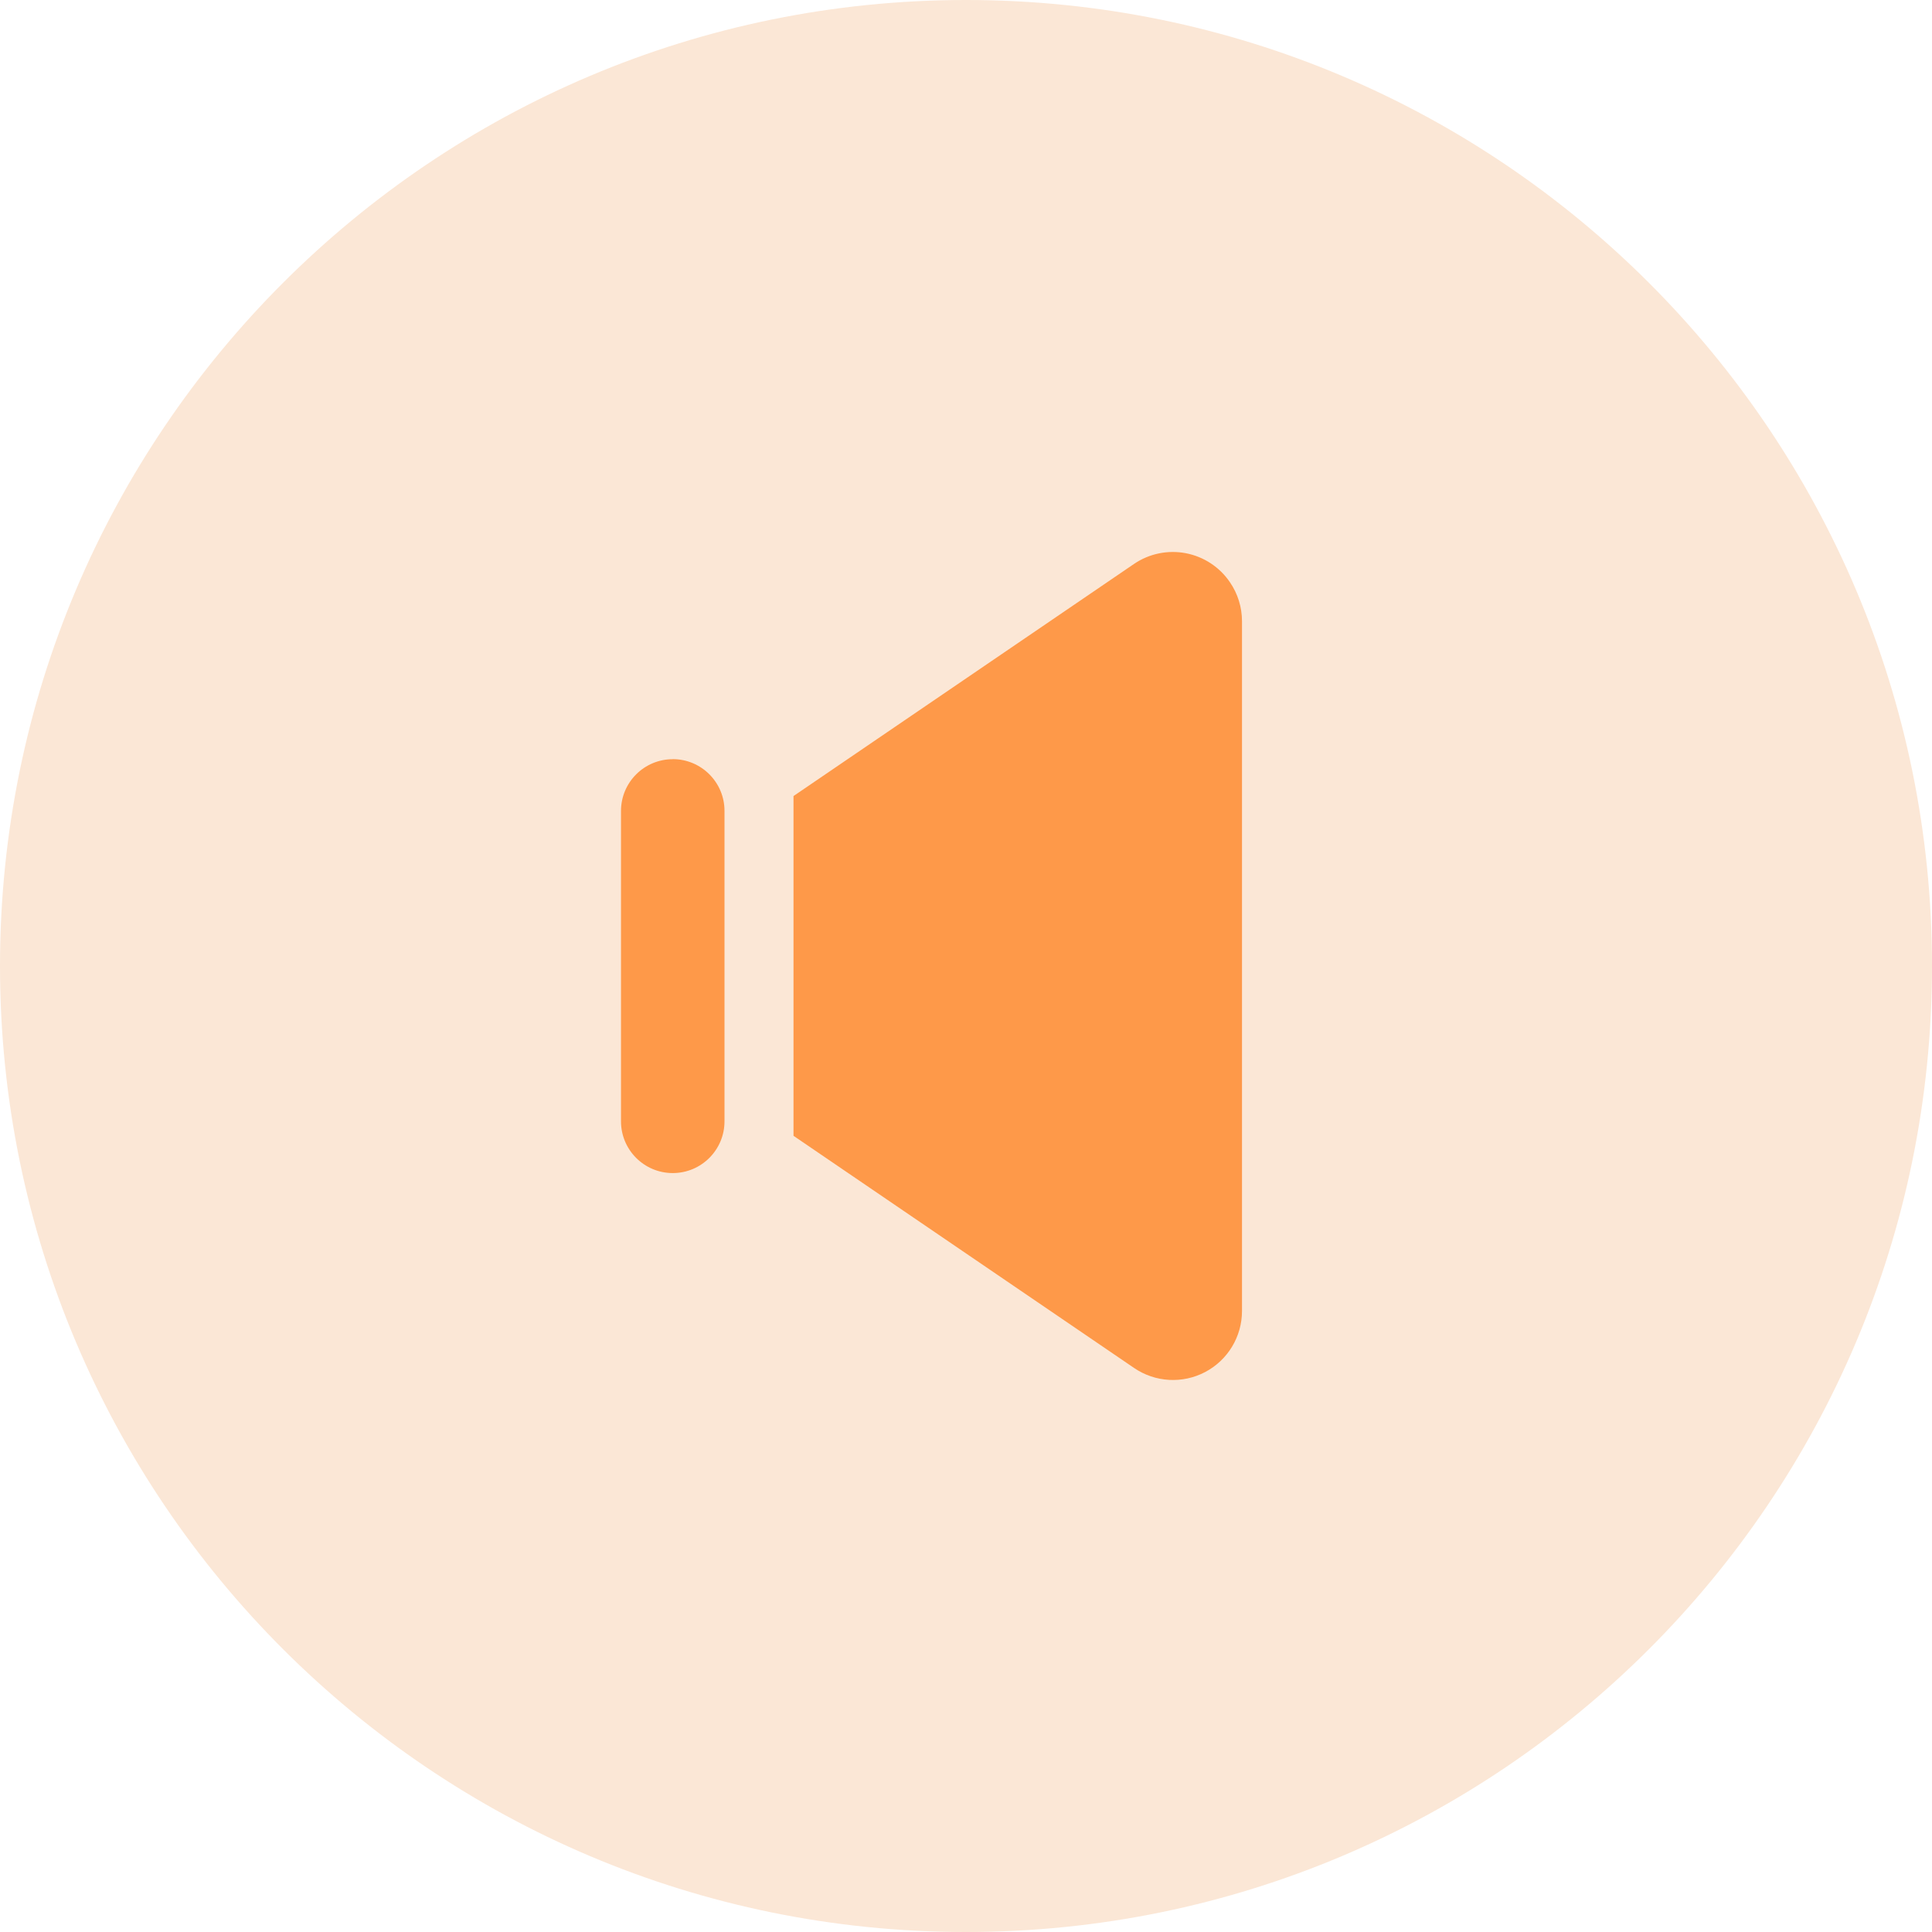
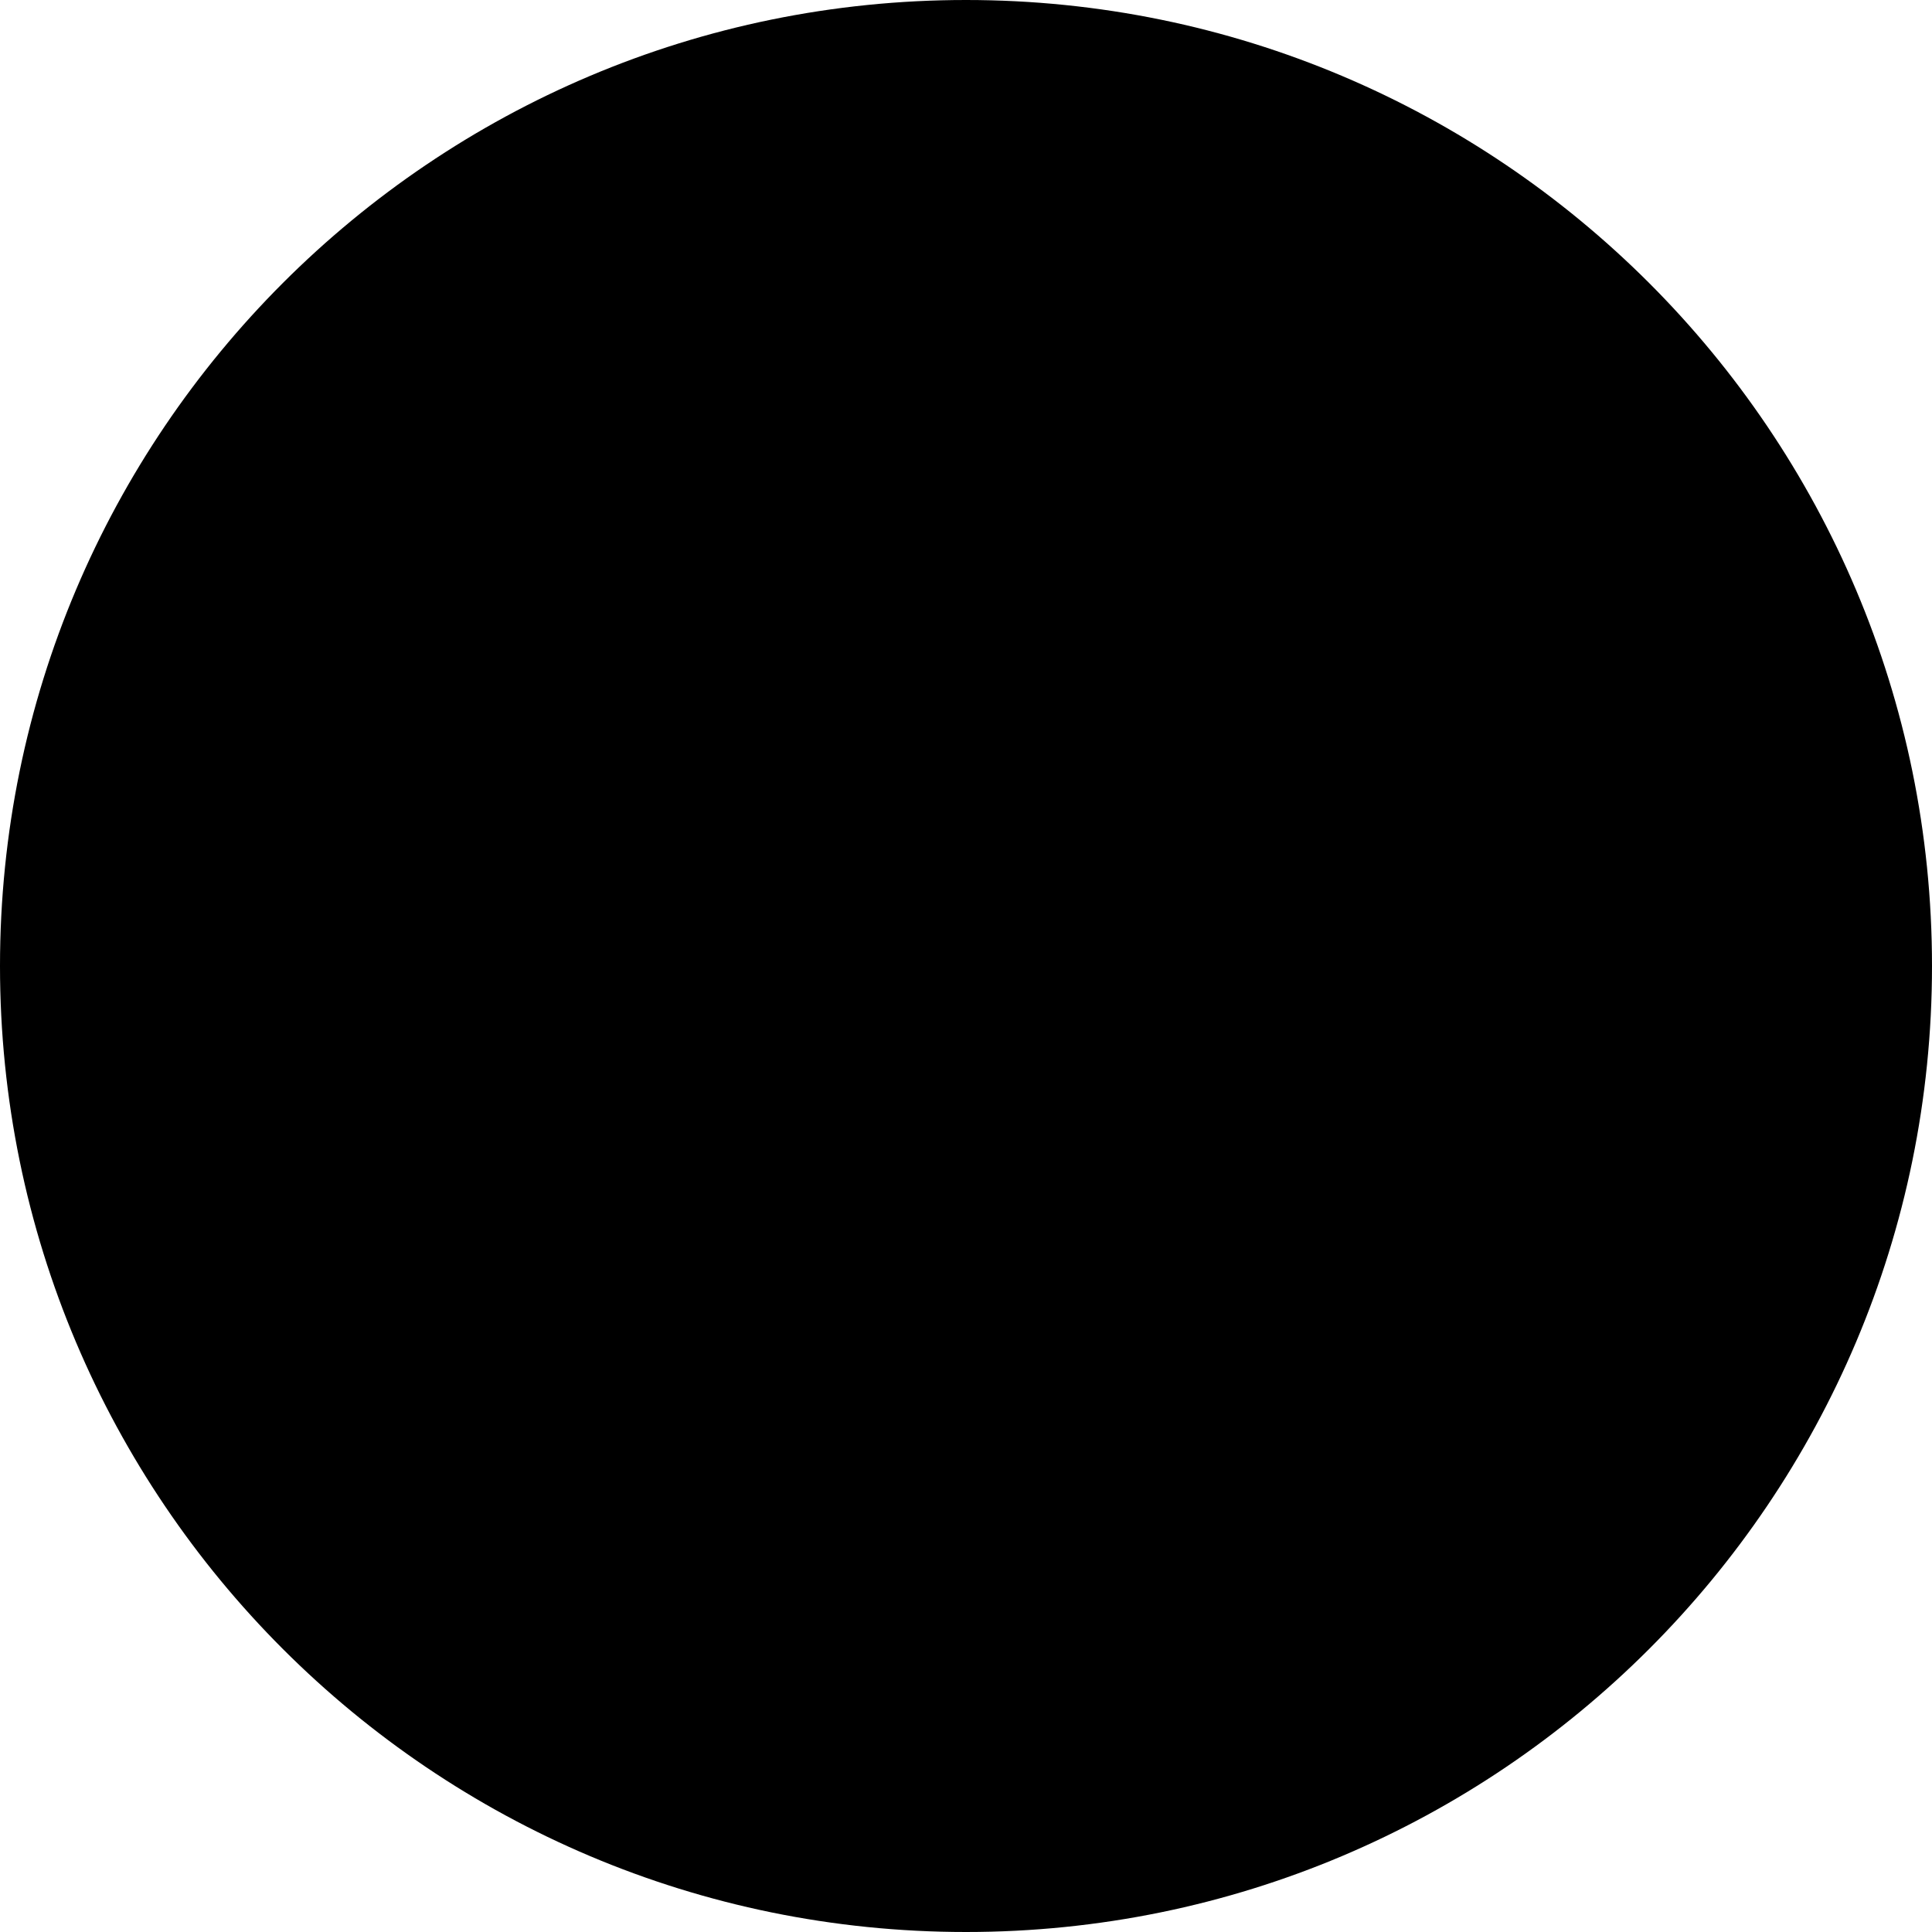
<svg xmlns="http://www.w3.org/2000/svg" width="28" height="28">
-   <g fill="none">
-     <circle fill="#FBE7D6" cx="14" cy="14" r="14" />
-     <path d="M9.75 11.003a.75.75 0 00-.75.75v4.498a.75.75 0 001.5 0v-4.499a.75.75 0 00-.75-.75zm8.075-2.565a1 1 0 00-1.39-.265L11.5 11.537v4.924l4.935 3.364A1 1 0 0018 19V9.003a1 1 0 00-.175-.565z" fill="#FE9949" />
-   </g>
+   <circle cx="14" cy="14" r="14" />
+   <path d="M9.75 11.003a.75.75 0 00-.75.75v4.498a.75.75 0 001.5 0v-4.499a.75.75 0 00-.75-.75zm8.075-2.565a1 1 0 00-1.39-.265L11.5 11.537v4.924l4.935 3.364A1 1 0 0018 19V9.003a1 1 0 00-.175-.565z" />
</svg>
